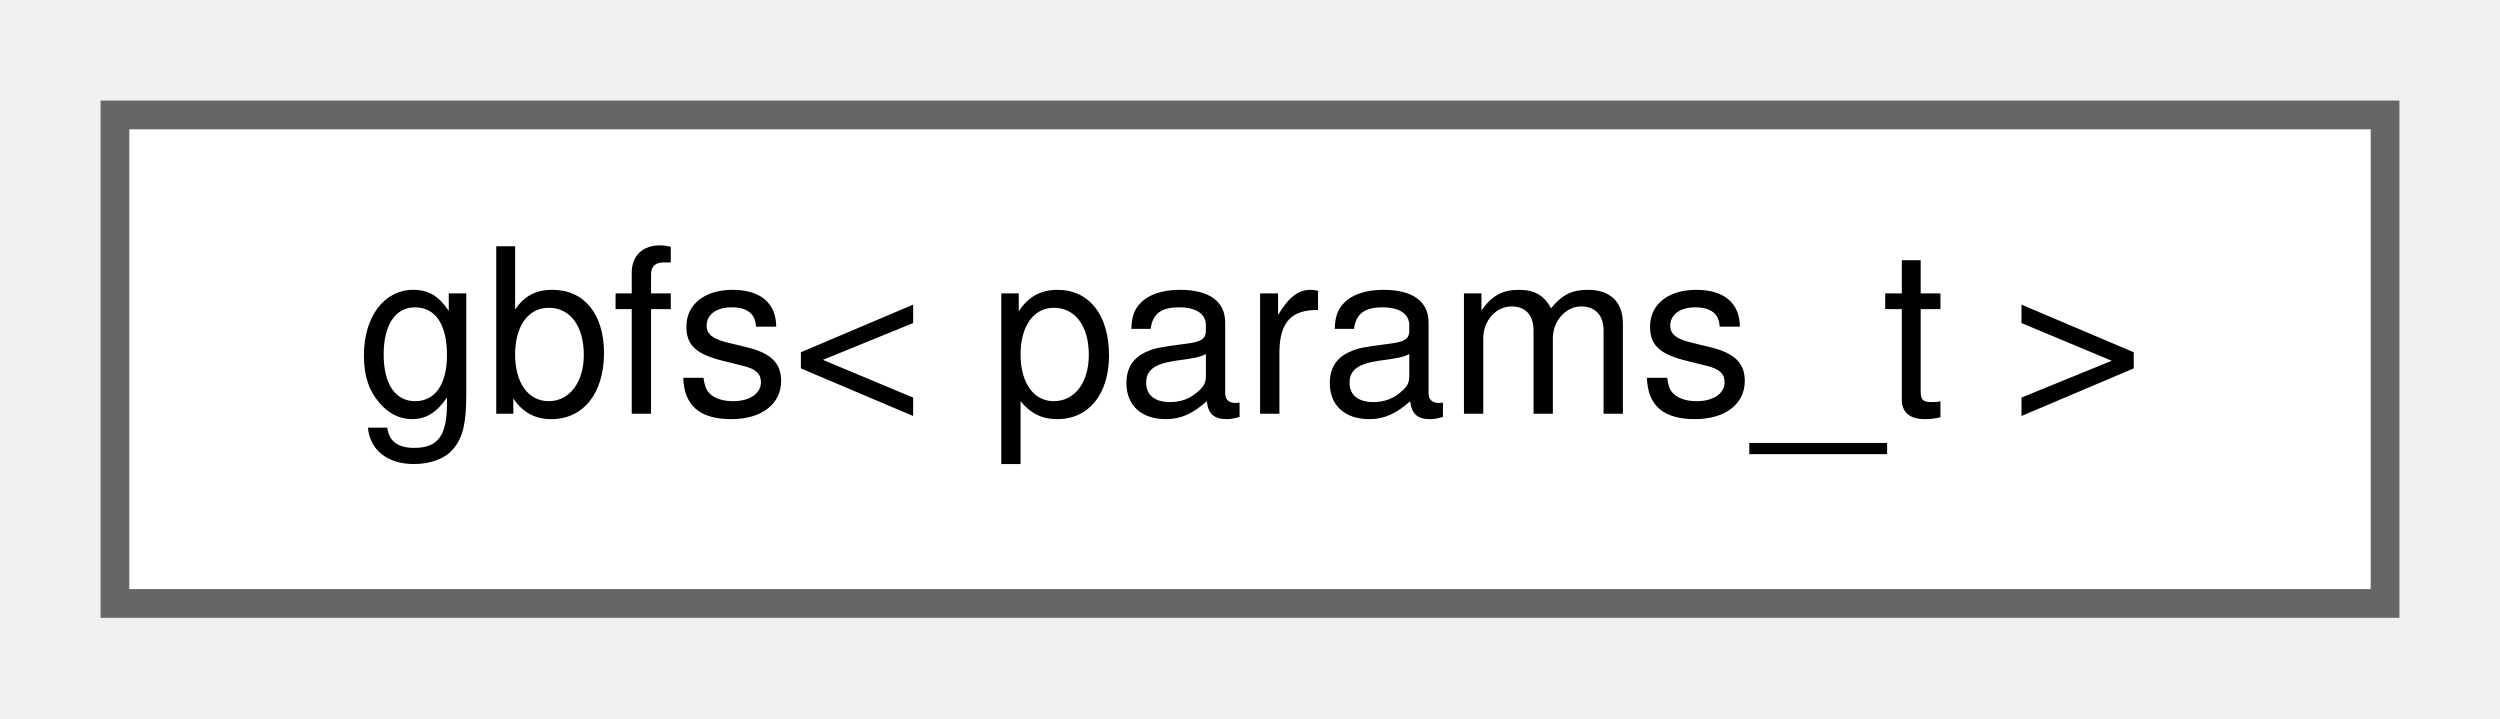
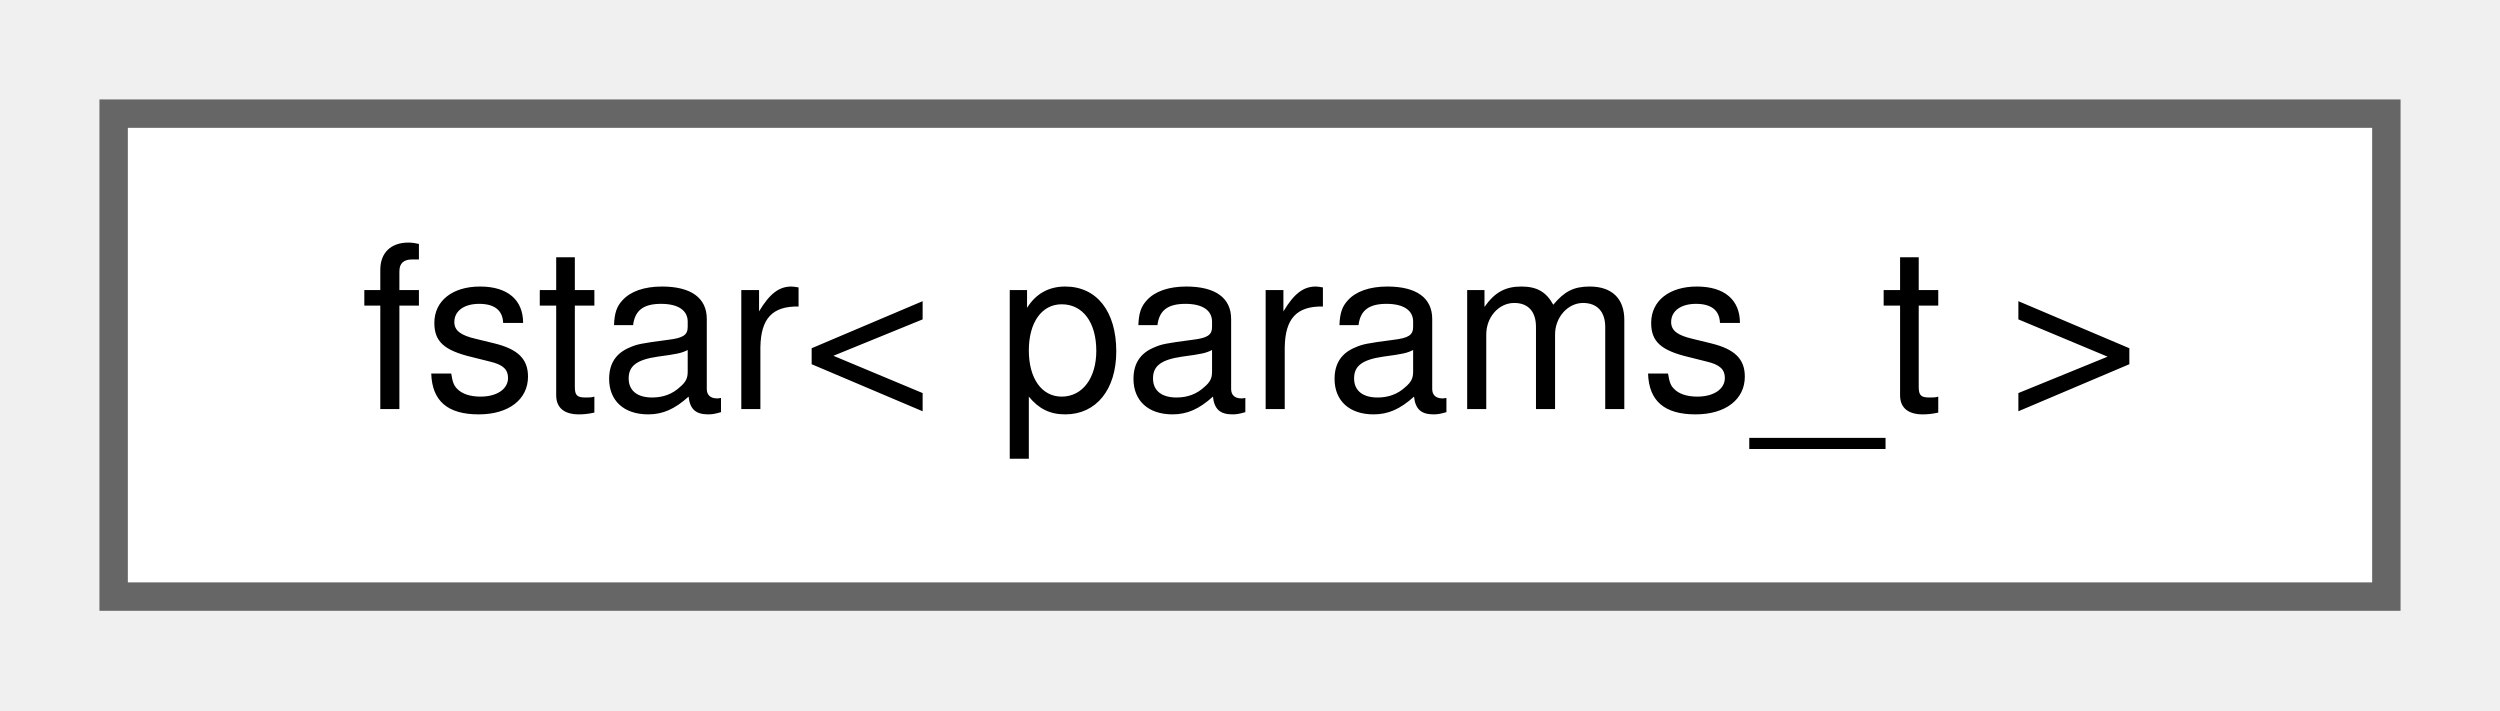
- <svg xmlns="http://www.w3.org/2000/svg" xmlns:xlink="http://www.w3.org/1999/xlink" width="87pt" height="25pt" viewBox="0.00 0.00 87.00 25.00">
+ <svg xmlns="http://www.w3.org/2000/svg" xmlns:xlink="http://www.w3.org/1999/xlink" width="88pt" height="25pt" viewBox="0.00 0.00 88.00 25.00">
  <g id="graph0" class="graph" transform="scale(1 1) rotate(0) translate(4 21)">
    <g id="Node000000" class="node">
      <g id="a_Node000000">
-         <a xlink:href="d5/d28/structchdr_1_1solvers_1_1gbfs.html" target="_top" xlink:title="Graveyard-optimised variant of the breadth-first-search algorithm.">
-           <polygon fill="white" stroke="#666666" points="79,-17 0,-17 0,0 79,0 79,-17" />
-           <text text-anchor="middle" x="39.5" y="-6.6" font-family="Helvetica,sans-Serif" font-size="8.00">gbfs&lt; params_t &gt;</text>
+         <a xlink:href="df/d41/structchdr_1_1solvers_1_1fstar.html" target="_top" xlink:title="Frine search algorithm.">
+           <polygon fill="white" stroke="#666666" points="80,-17 0,-17 0,0 80,0 80,-17" />
+           <text text-anchor="middle" x="40" y="-6.6" font-family="Helvetica,sans-Serif" font-size="8.00">fstar&lt; params_t &gt;</text>
        </a>
      </g>
    </g>
  </g>
</svg>
